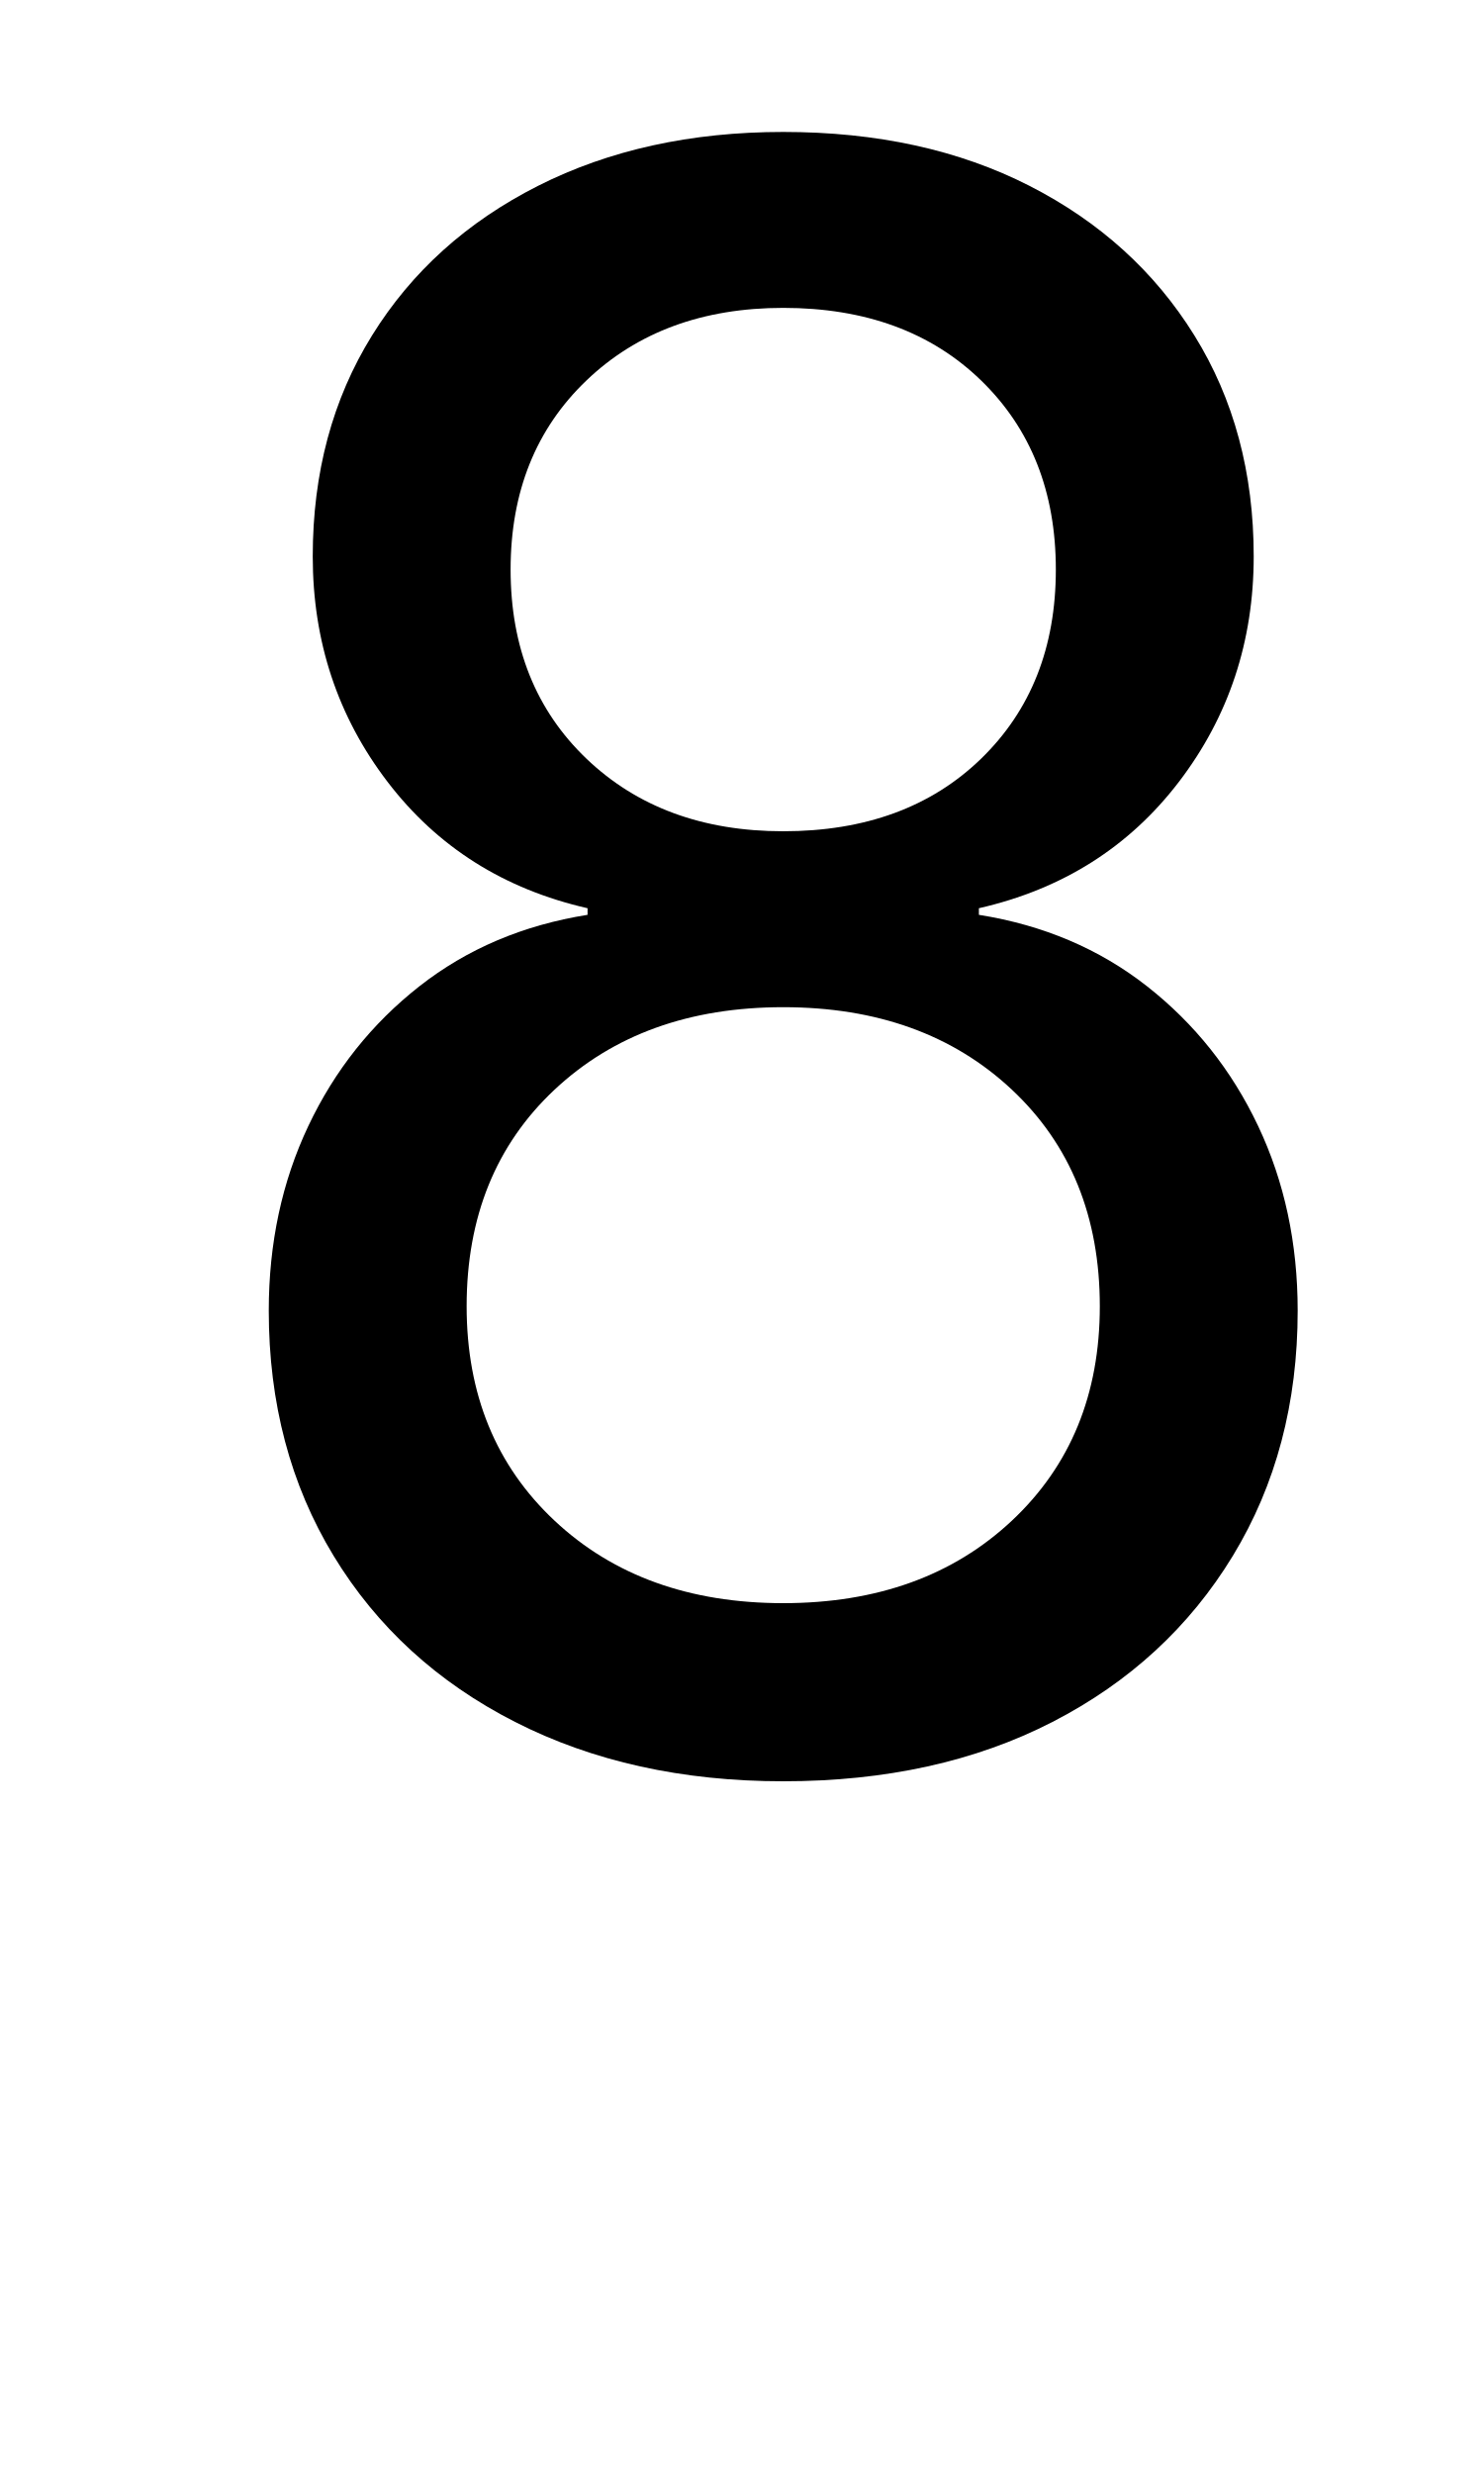
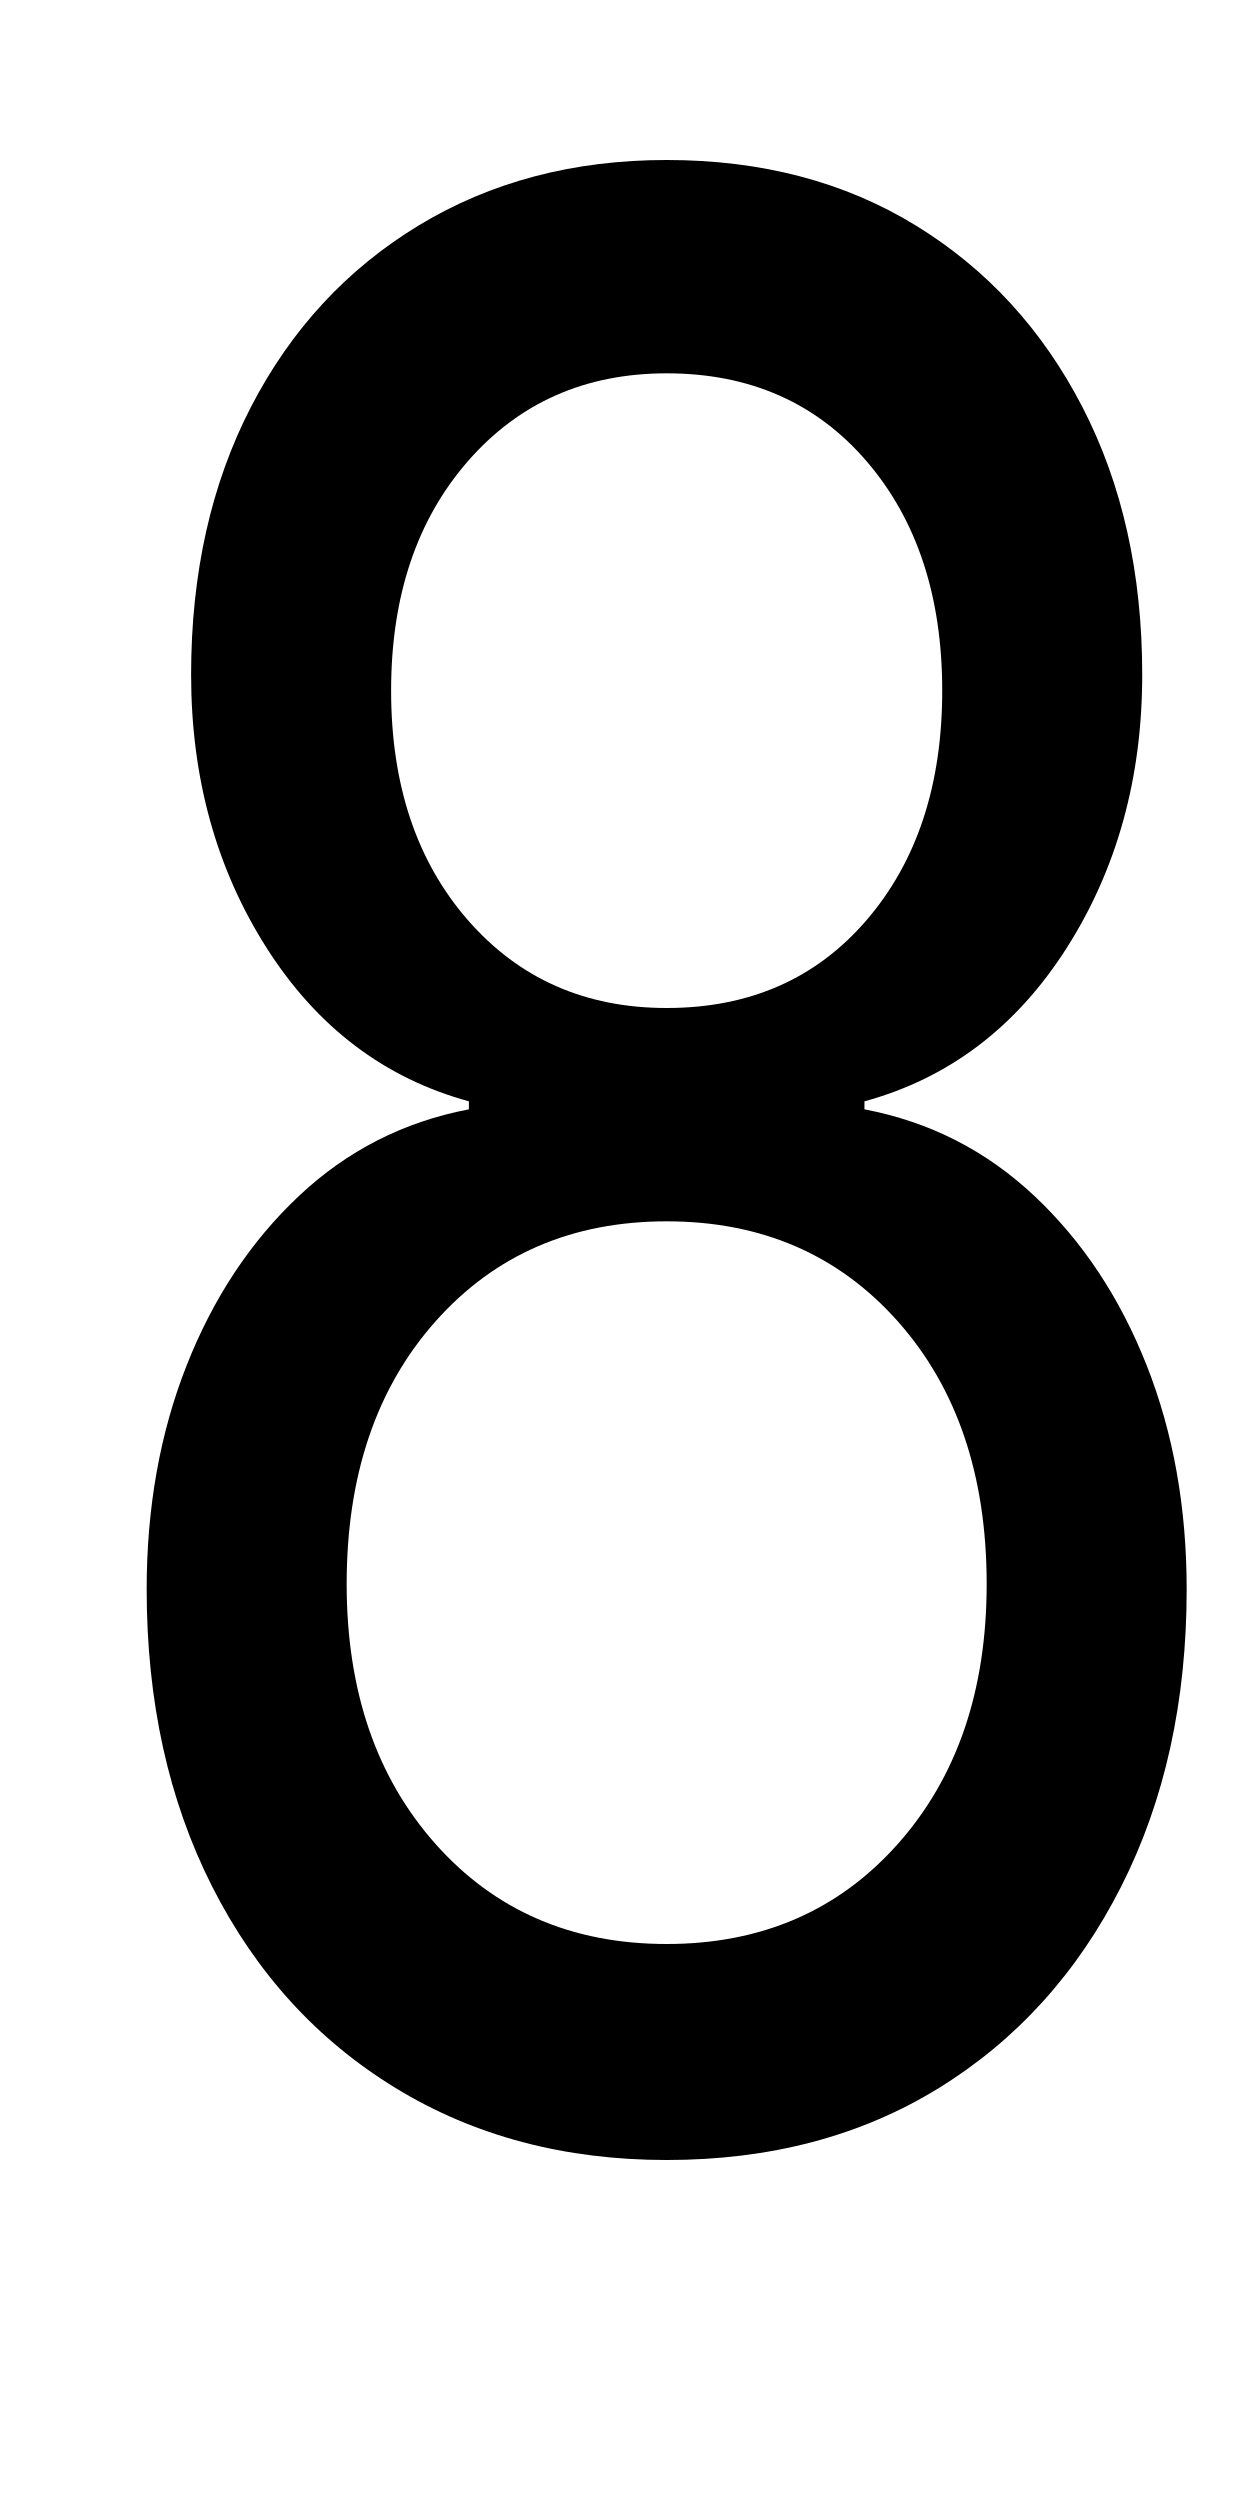
- <svg xmlns="http://www.w3.org/2000/svg" version="1.1" width="18" height="30" viewBox="0 0 18 36">
-   <path d="M9.6 25.92q-2.208 0-3.904-0.864t-2.64-2.416-0.944-3.568q0-1.472 0.576-2.688t1.616-2.032 2.448-1.040v-0.096q-1.824-0.416-2.912-1.84t-1.088-3.28q0-1.824 0.864-3.216t2.416-2.176 3.568-0.784q2.048 0 3.584 0.784t2.4 2.176 0.864 3.216q0 1.856-1.088 3.28t-2.912 1.84v0.096q1.408 0.224 2.448 1.040t1.616 2.032 0.576 2.688q0 2.016-0.944 3.568t-2.624 2.416-3.92 0.864zM9.6 23.328q2.048 0 3.328-1.2t1.28-3.12q0-1.952-1.28-3.152t-3.328-1.2-3.328 1.2-1.28 3.152q0 1.92 1.28 3.12t3.328 1.2zM9.6 12.096q1.792 0 2.88-1.056t1.088-2.752-1.088-2.752-2.88-1.056q-1.76 0-2.864 1.056t-1.104 2.752 1.104 2.752 2.864 1.056z" />
+ <svg xmlns="http://www.w3.org/2000/svg" version="1.1" width="18" height="36" viewBox="0 0 18 36">
+   <g transform="translate(0,0), scale(1,1.2)">
+     <path d="M9.6 25.92q-2.208 0-3.904-0.864t-2.64-2.416-0.944-3.568q0-1.472 0.576-2.688t1.616-2.032 2.448-1.040v-0.096q-1.824-0.416-2.912-1.84t-1.088-3.28q0-1.824 0.864-3.216t2.416-2.176 3.568-0.784q2.048 0 3.584 0.784t2.4 2.176 0.864 3.216q0 1.856-1.088 3.28t-2.912 1.84v0.096q1.408 0.224 2.448 1.040t1.616 2.032 0.576 2.688q0 2.016-0.944 3.568t-2.624 2.416-3.92 0.864zM9.6 23.328q2.048 0 3.328-1.2t1.28-3.12q0-1.952-1.28-3.152t-3.328-1.2-3.328 1.2-1.28 3.152q0 1.92 1.28 3.12t3.328 1.2zM9.6 12.096q1.792 0 2.88-1.056t1.088-2.752-1.088-2.752-2.88-1.056q-1.76 0-2.864 1.056t-1.104 2.752 1.104 2.752 2.864 1.056z" />
+   </g>
</svg>
